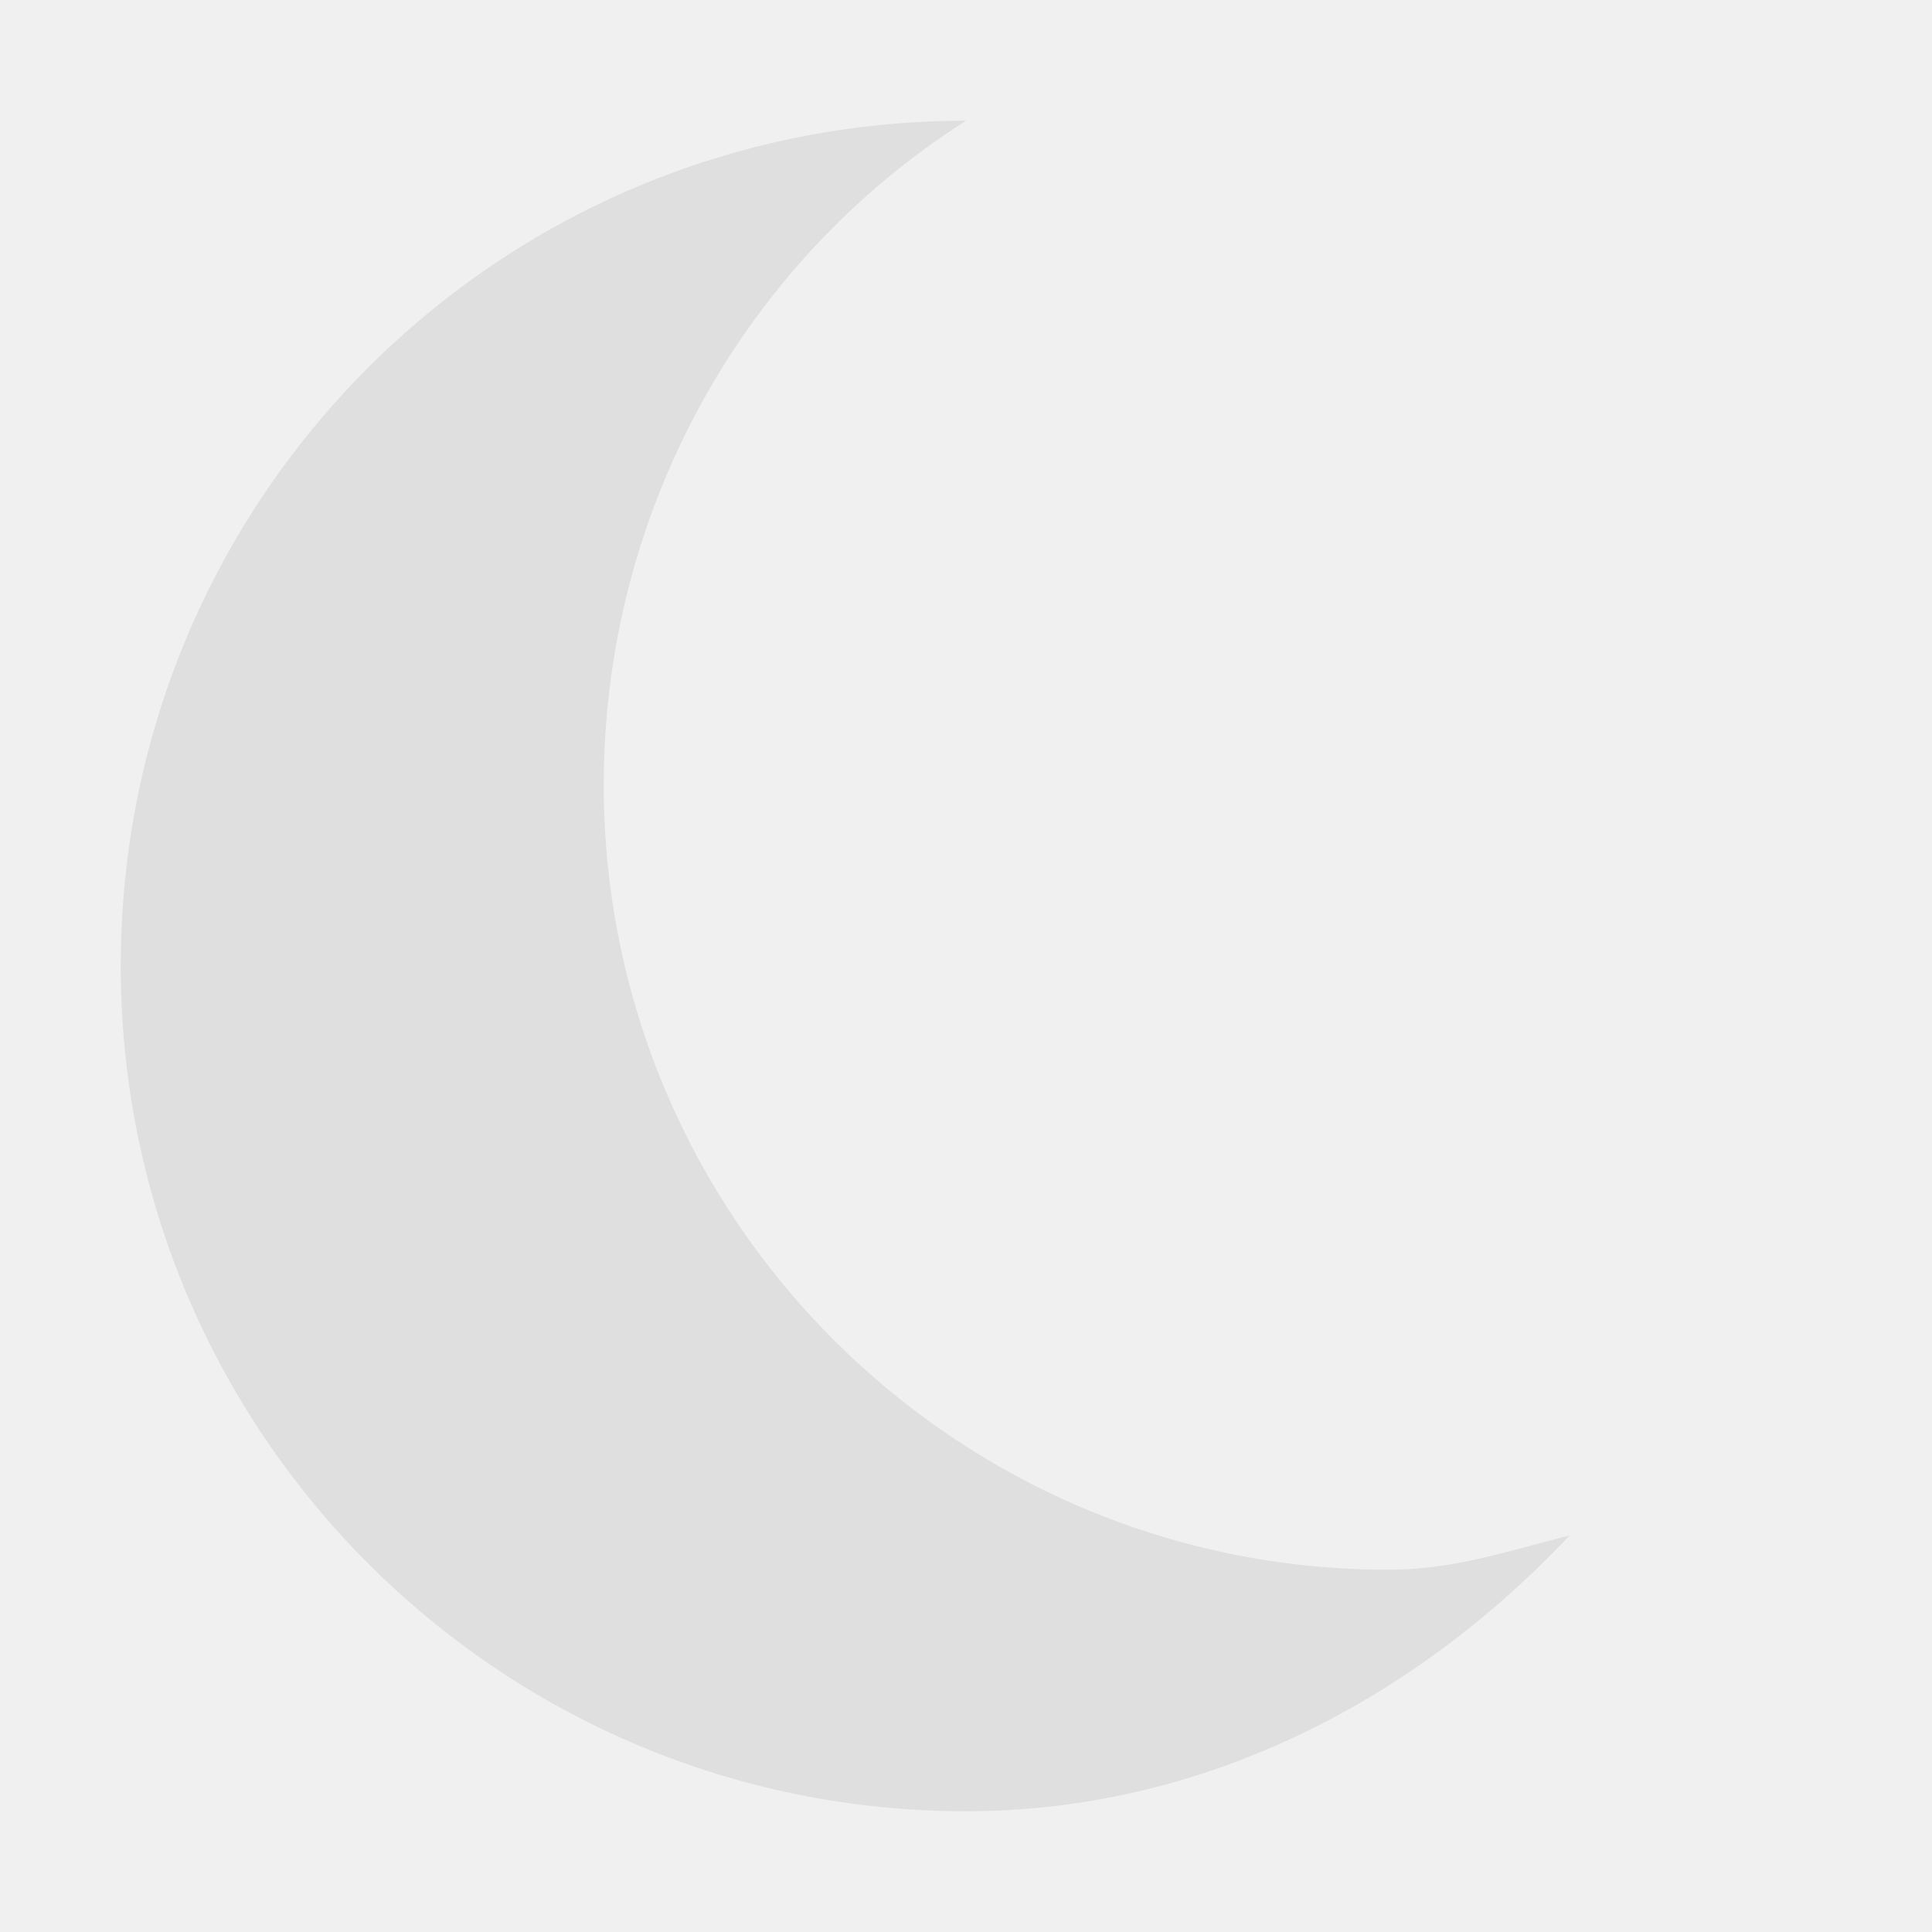
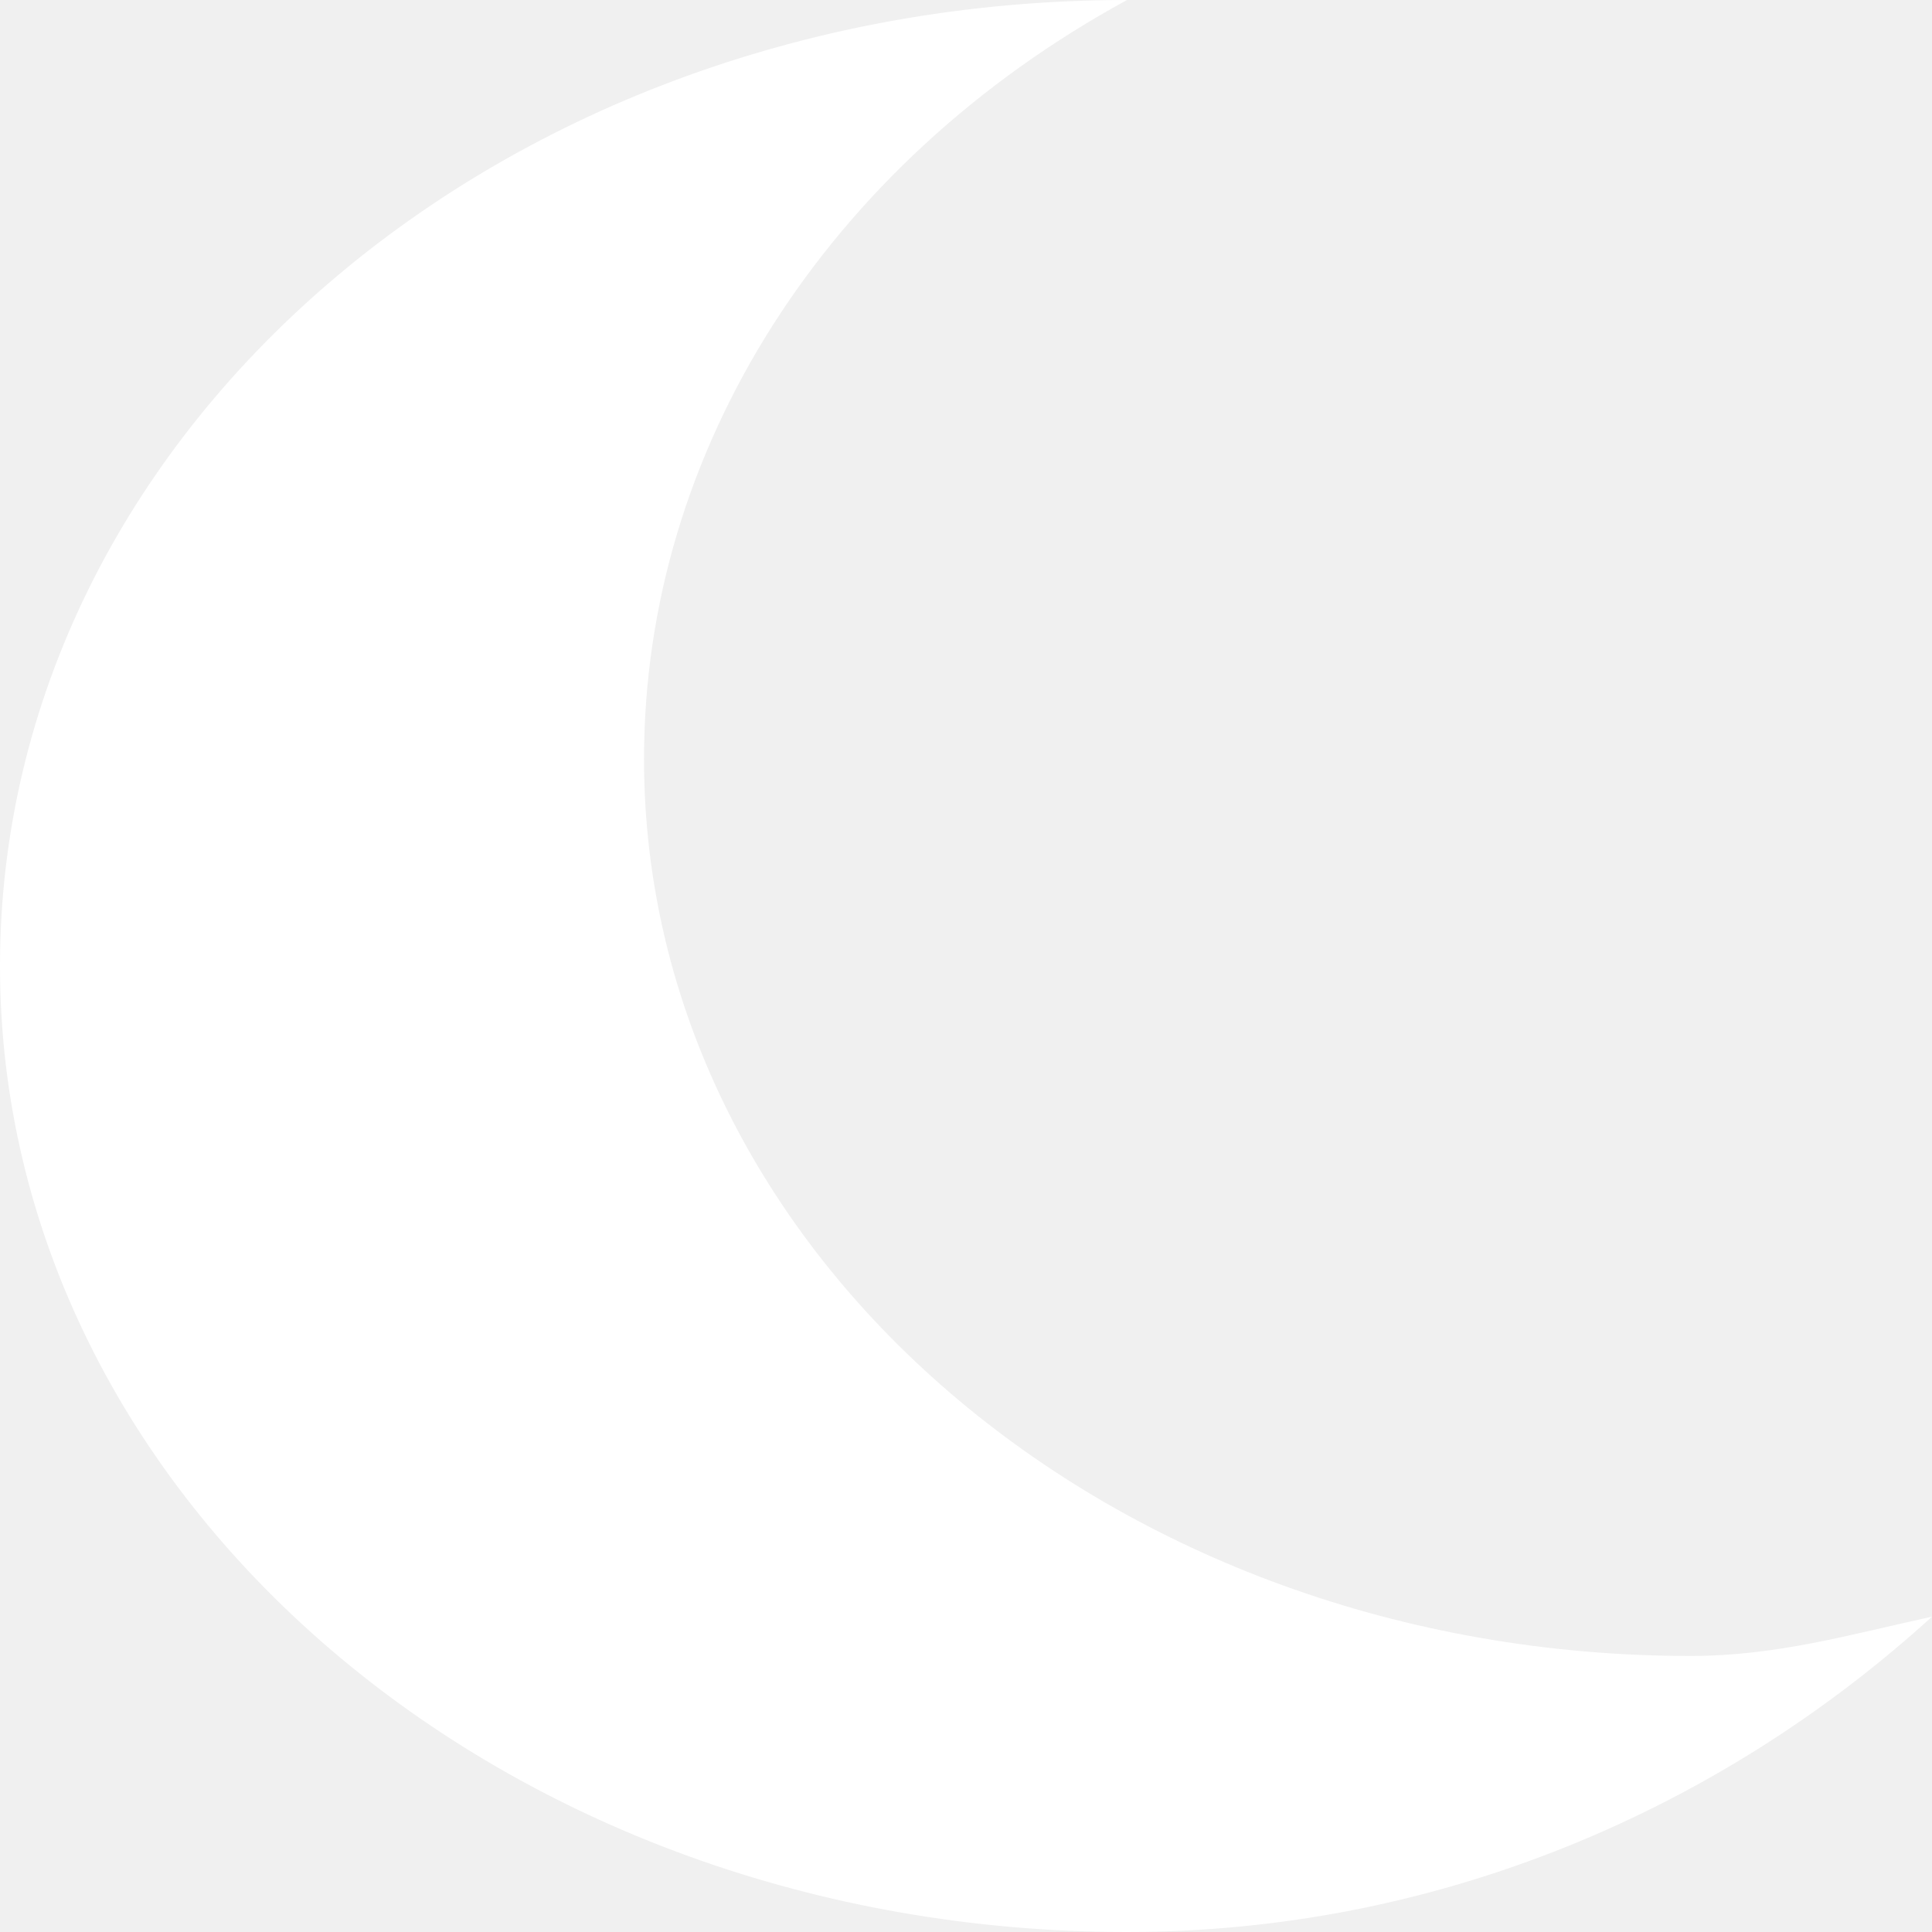
- <svg xmlns="http://www.w3.org/2000/svg" width="16" height="16" version="1.1">
-   <path style="fill:#dfdfdf" d="M 1,8 C 1,11.866 4.134,15 8,15 9.925,15 11.68,14.117 13,12.715 12.482,12.847 12.034,13 11.5,13 7.91,13 5,10.09 5,6.5 5,4.267 6.129,2.19 8,1 4.114,1 1,4.134 1,8 Z" />
+ <svg xmlns="http://www.w3.org/2000/svg" width="32" height="32" version="1.1">
+   <path d="m0 16c0 8.837 8.357 16 18.667 16 5.134 0 9.813-2.018 13.333-5.223-1.381 0.302-2.576 0.651-4 0.651-9.573 0-17.333-6.651-17.333-14.857 0-5.104 3.012-9.851 8-12.571-10.361 0-18.667 7.163-18.667 16z" fill="#fff" stroke-width="2.469" />
</svg>
